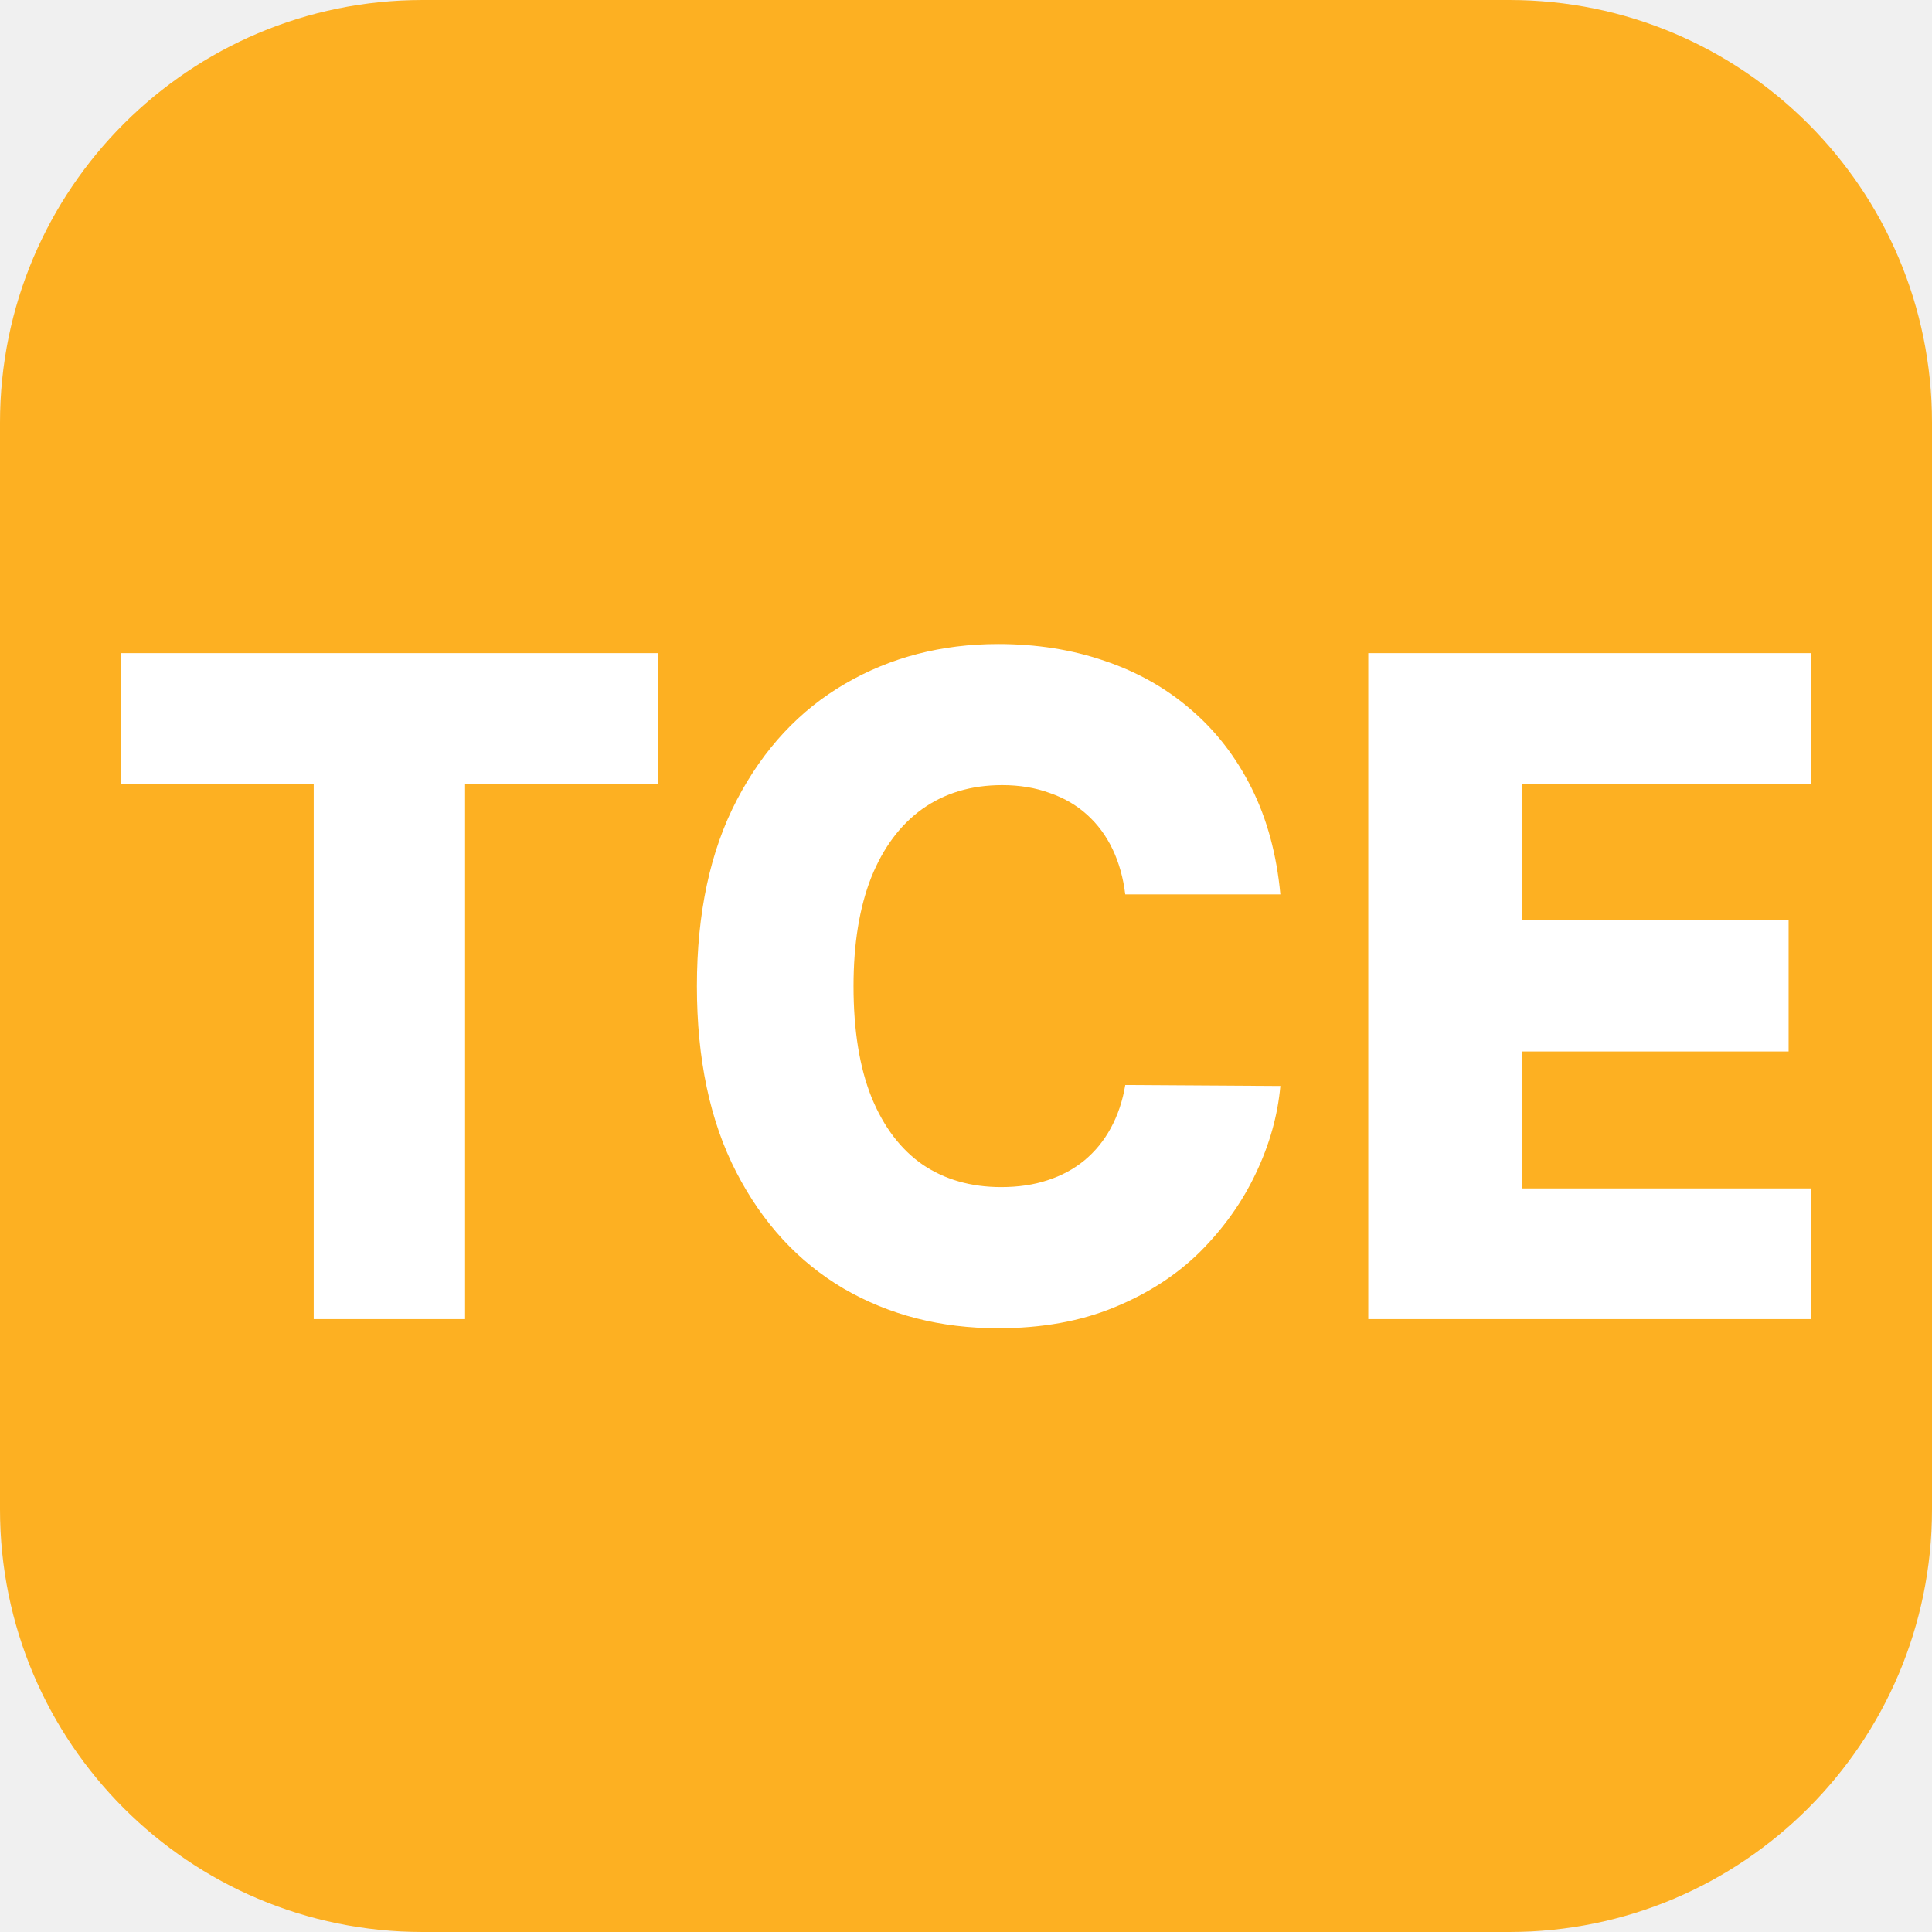
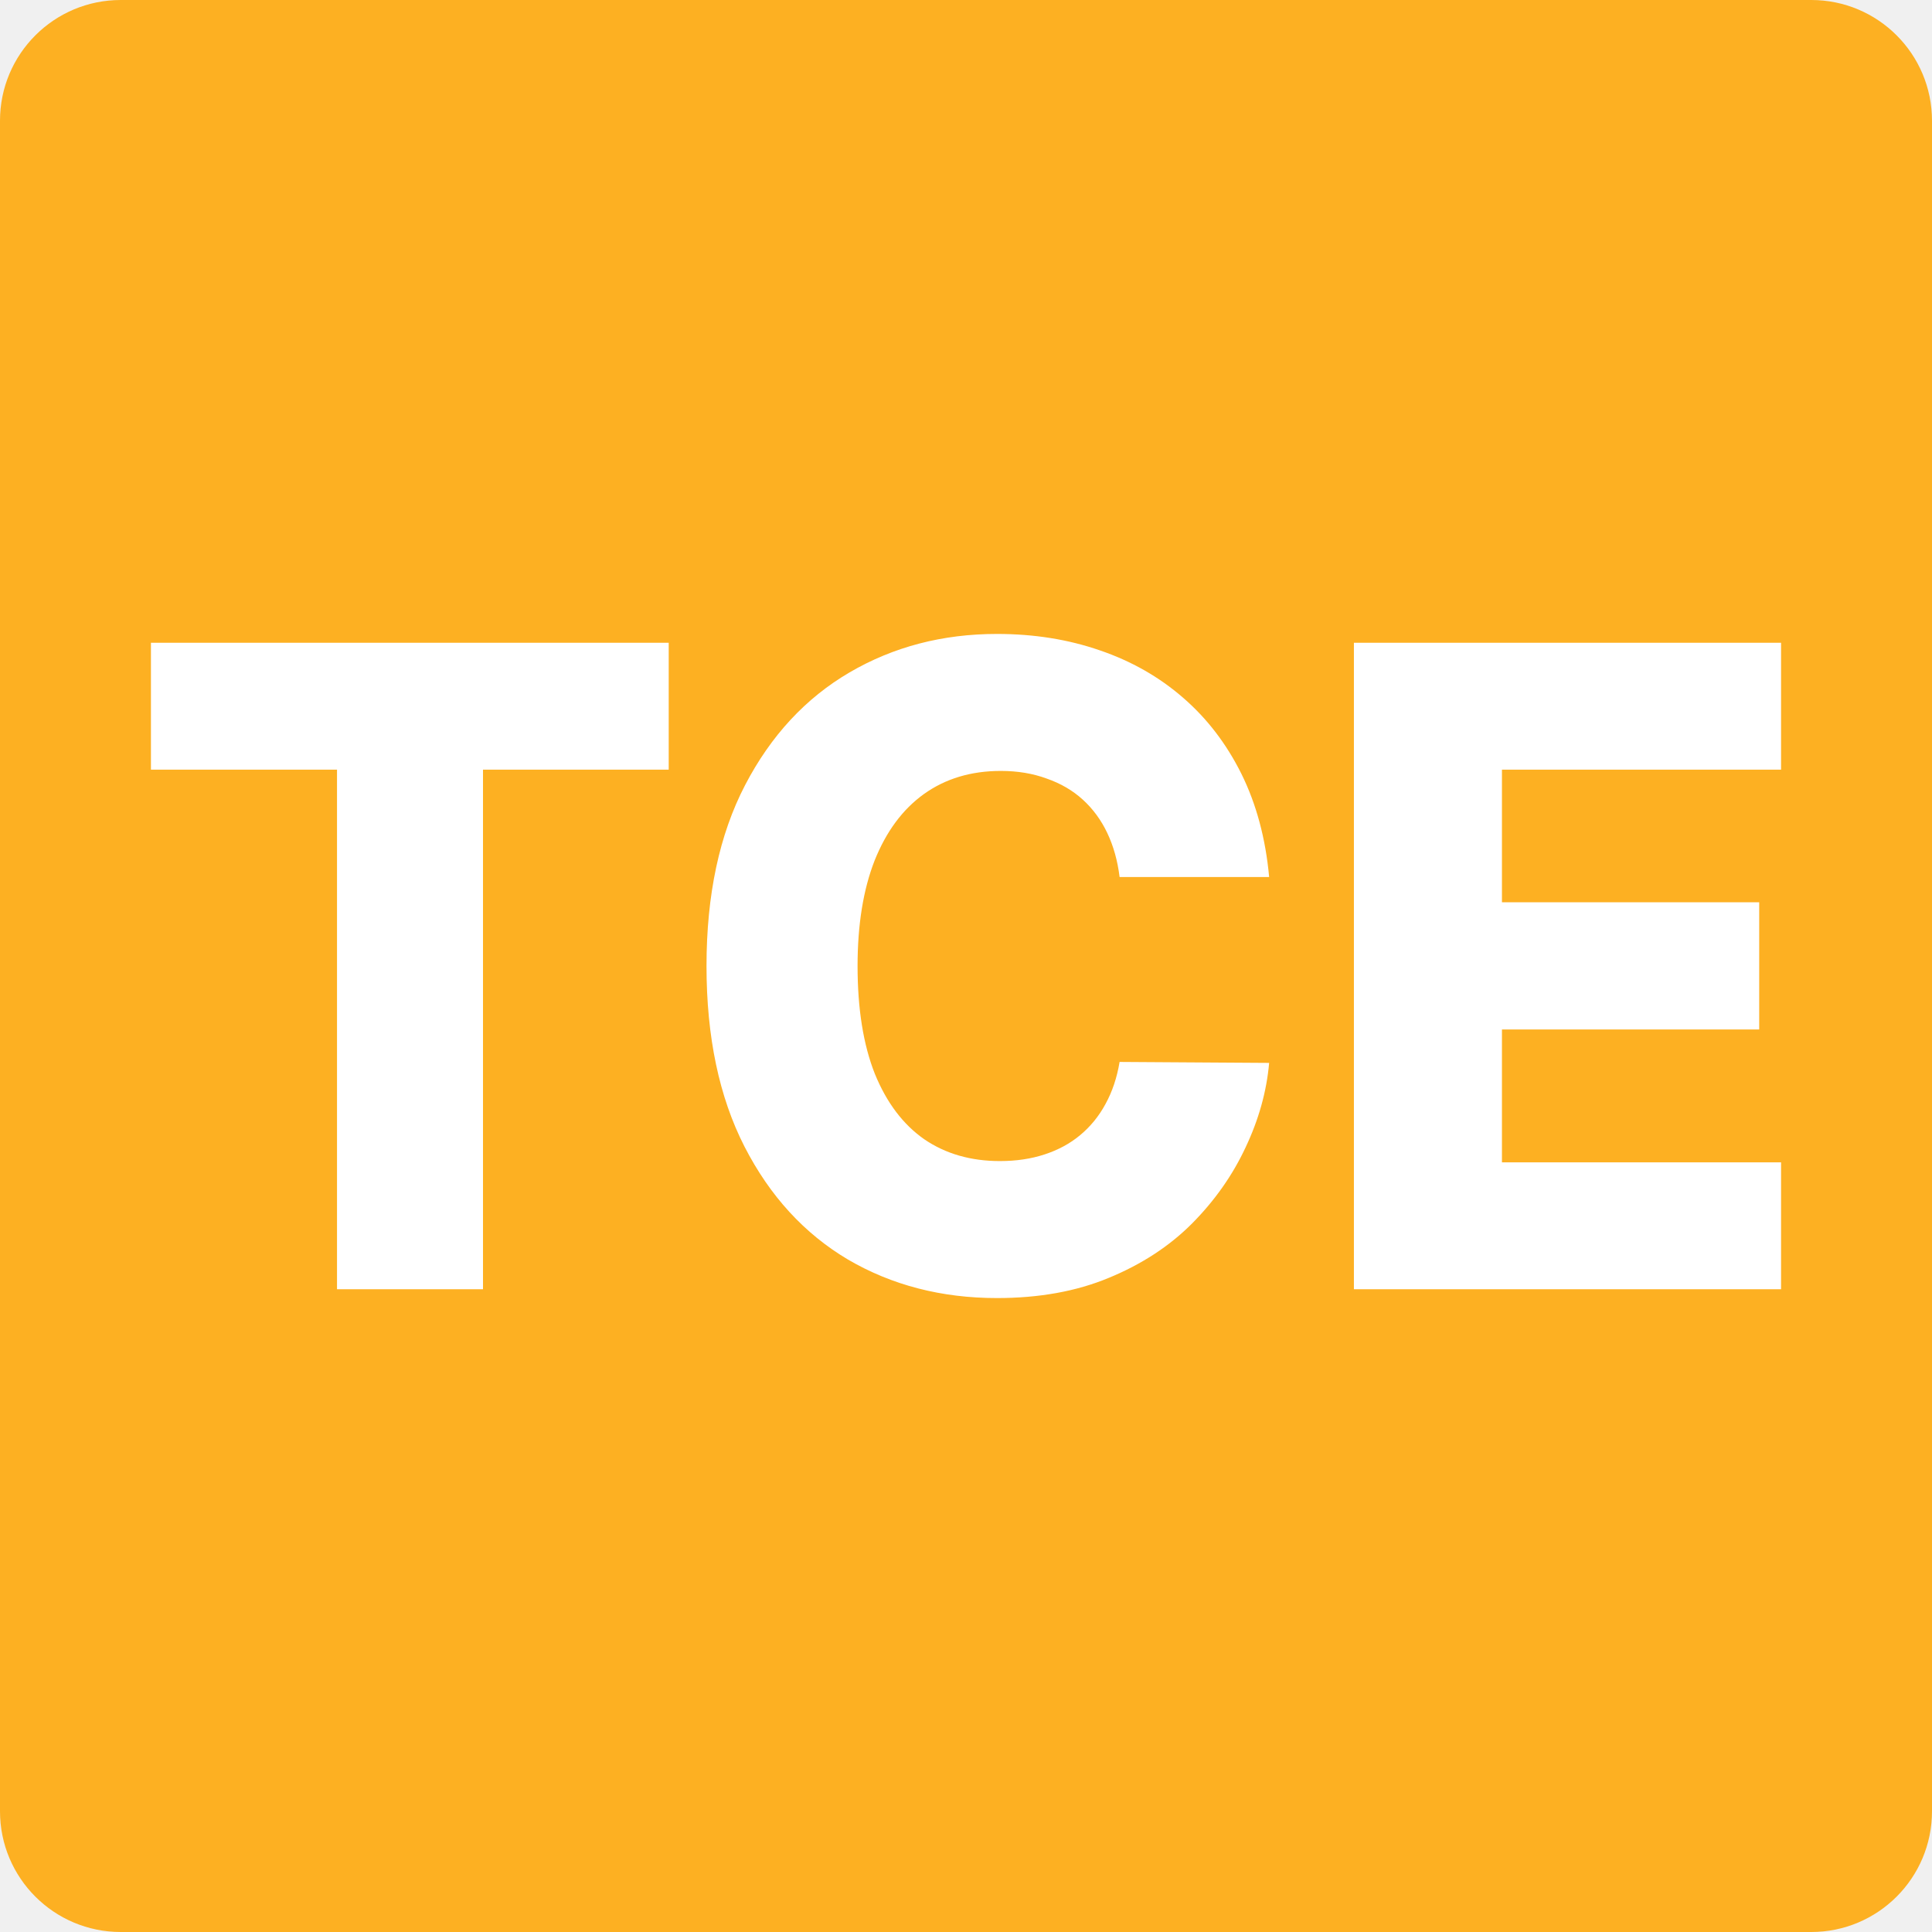
<svg xmlns="http://www.w3.org/2000/svg" width="32" height="32" viewBox="0 0 32 32" fill="none">
  <g clip-path="url(#clip0_1107_8329)">
-     <path d="M0 7C0 3.134 3.134 0 7 0H25C28.866 0 32 3.134 32 7V25C32 28.866 28.866 32 25 32H7C3.134 32 0 28.866 0 25V7Z" fill="#FDB022" />
-     <path d="M2 12.983V10.818H10.894V12.983H7.703V21.849H5.196V12.983H2ZM21.207 14.814H18.638C18.604 14.538 18.534 14.288 18.428 14.066C18.322 13.843 18.181 13.653 18.006 13.495C17.832 13.337 17.625 13.216 17.385 13.134C17.148 13.047 16.886 13.004 16.599 13.004C16.088 13.004 15.648 13.136 15.278 13.398C14.912 13.66 14.629 14.039 14.43 14.534C14.235 15.03 14.137 15.63 14.137 16.333C14.137 17.066 14.237 17.68 14.435 18.175C14.637 18.668 14.92 19.039 15.283 19.291C15.65 19.538 16.083 19.662 16.583 19.662C16.864 19.662 17.119 19.625 17.349 19.549C17.582 19.474 17.785 19.364 17.96 19.221C18.138 19.073 18.284 18.895 18.397 18.687C18.513 18.475 18.594 18.237 18.638 17.971L21.207 17.987C21.163 18.475 21.028 18.957 20.802 19.431C20.579 19.905 20.272 20.337 19.882 20.729C19.491 21.117 19.015 21.425 18.453 21.655C17.895 21.885 17.255 22 16.532 22C15.58 22 14.727 21.781 13.973 21.343C13.223 20.901 12.63 20.258 12.195 19.414C11.76 18.571 11.543 17.544 11.543 16.333C11.543 15.12 11.764 14.091 12.206 13.247C12.647 12.403 13.245 11.762 13.999 11.324C14.752 10.886 15.597 10.667 16.532 10.667C17.169 10.667 17.758 10.76 18.299 10.947C18.84 11.13 19.317 11.399 19.728 11.755C20.139 12.107 20.473 12.539 20.73 13.053C20.986 13.566 21.146 14.154 21.207 14.814ZM22.663 21.849V10.818H30V12.983H25.206V15.245H29.625V17.416H25.206V19.684H30V21.849H22.663Z" fill="white" />
+     <path d="M32 32H0V0H32V32Z" fill="#FDB022" />
+     <path d="M2.5 12.748V10.646H11.076V12.748H8V21.354H5.582V12.748H2.5ZM21.021 14.526H18.544C18.511 14.257 18.443 14.015 18.341 13.799C18.239 13.583 18.103 13.398 17.935 13.245C17.766 13.091 17.566 12.975 17.335 12.895C17.107 12.811 16.855 12.769 16.577 12.769C16.085 12.769 15.661 12.896 15.304 13.151C14.95 13.405 14.678 13.773 14.486 14.254C14.298 14.735 14.204 15.317 14.204 16C14.204 16.711 14.3 17.307 14.491 17.788C14.686 18.265 14.959 18.626 15.309 18.87C15.662 19.111 16.08 19.231 16.562 19.231C16.833 19.231 17.079 19.194 17.301 19.121C17.525 19.048 17.722 18.942 17.89 18.802C18.062 18.659 18.202 18.487 18.311 18.285C18.424 18.079 18.501 17.847 18.544 17.589L21.021 17.605C20.979 18.079 20.848 18.546 20.63 19.006C20.415 19.466 20.12 19.886 19.743 20.266C19.367 20.643 18.907 20.942 18.366 21.165C17.828 21.389 17.21 21.5 16.513 21.5C15.595 21.5 14.772 21.287 14.045 20.862C13.322 20.433 12.751 19.81 12.331 18.991C11.912 18.171 11.702 17.175 11.702 16C11.702 14.822 11.915 13.823 12.341 13.004C12.767 12.185 13.344 11.563 14.07 11.138C14.797 10.713 15.611 10.5 16.513 10.5C17.127 10.5 17.695 10.591 18.217 10.772C18.739 10.95 19.198 11.211 19.595 11.556C19.991 11.898 20.313 12.318 20.561 12.816C20.808 13.315 20.962 13.884 21.021 14.526ZM22.425 21.354V10.646H29.5V12.748H24.877V14.944H29.138V17.051H24.877V19.252H29.5V21.354H22.425Z" fill="white" />
  </g>
  <defs>
    <clipPath id="clip0_1107_8329">
-       <path d="M0 7C0 3.134 3.134 0 7 0H25C28.866 0 32 3.134 32 7V25C32 28.866 28.866 32 25 32H7C3.134 32 0 28.866 0 25V7Z" fill="white" />
+       <path d="M0 2C0 0.895 0.895 0 2 0H30C31.105 0 32 0.895 32 2V30C32 31.105 31.105 32 30 32H2C0.895 32 0 31.105 0 30V2Z" fill="white" />
    </clipPath>
  </defs>
</svg>
